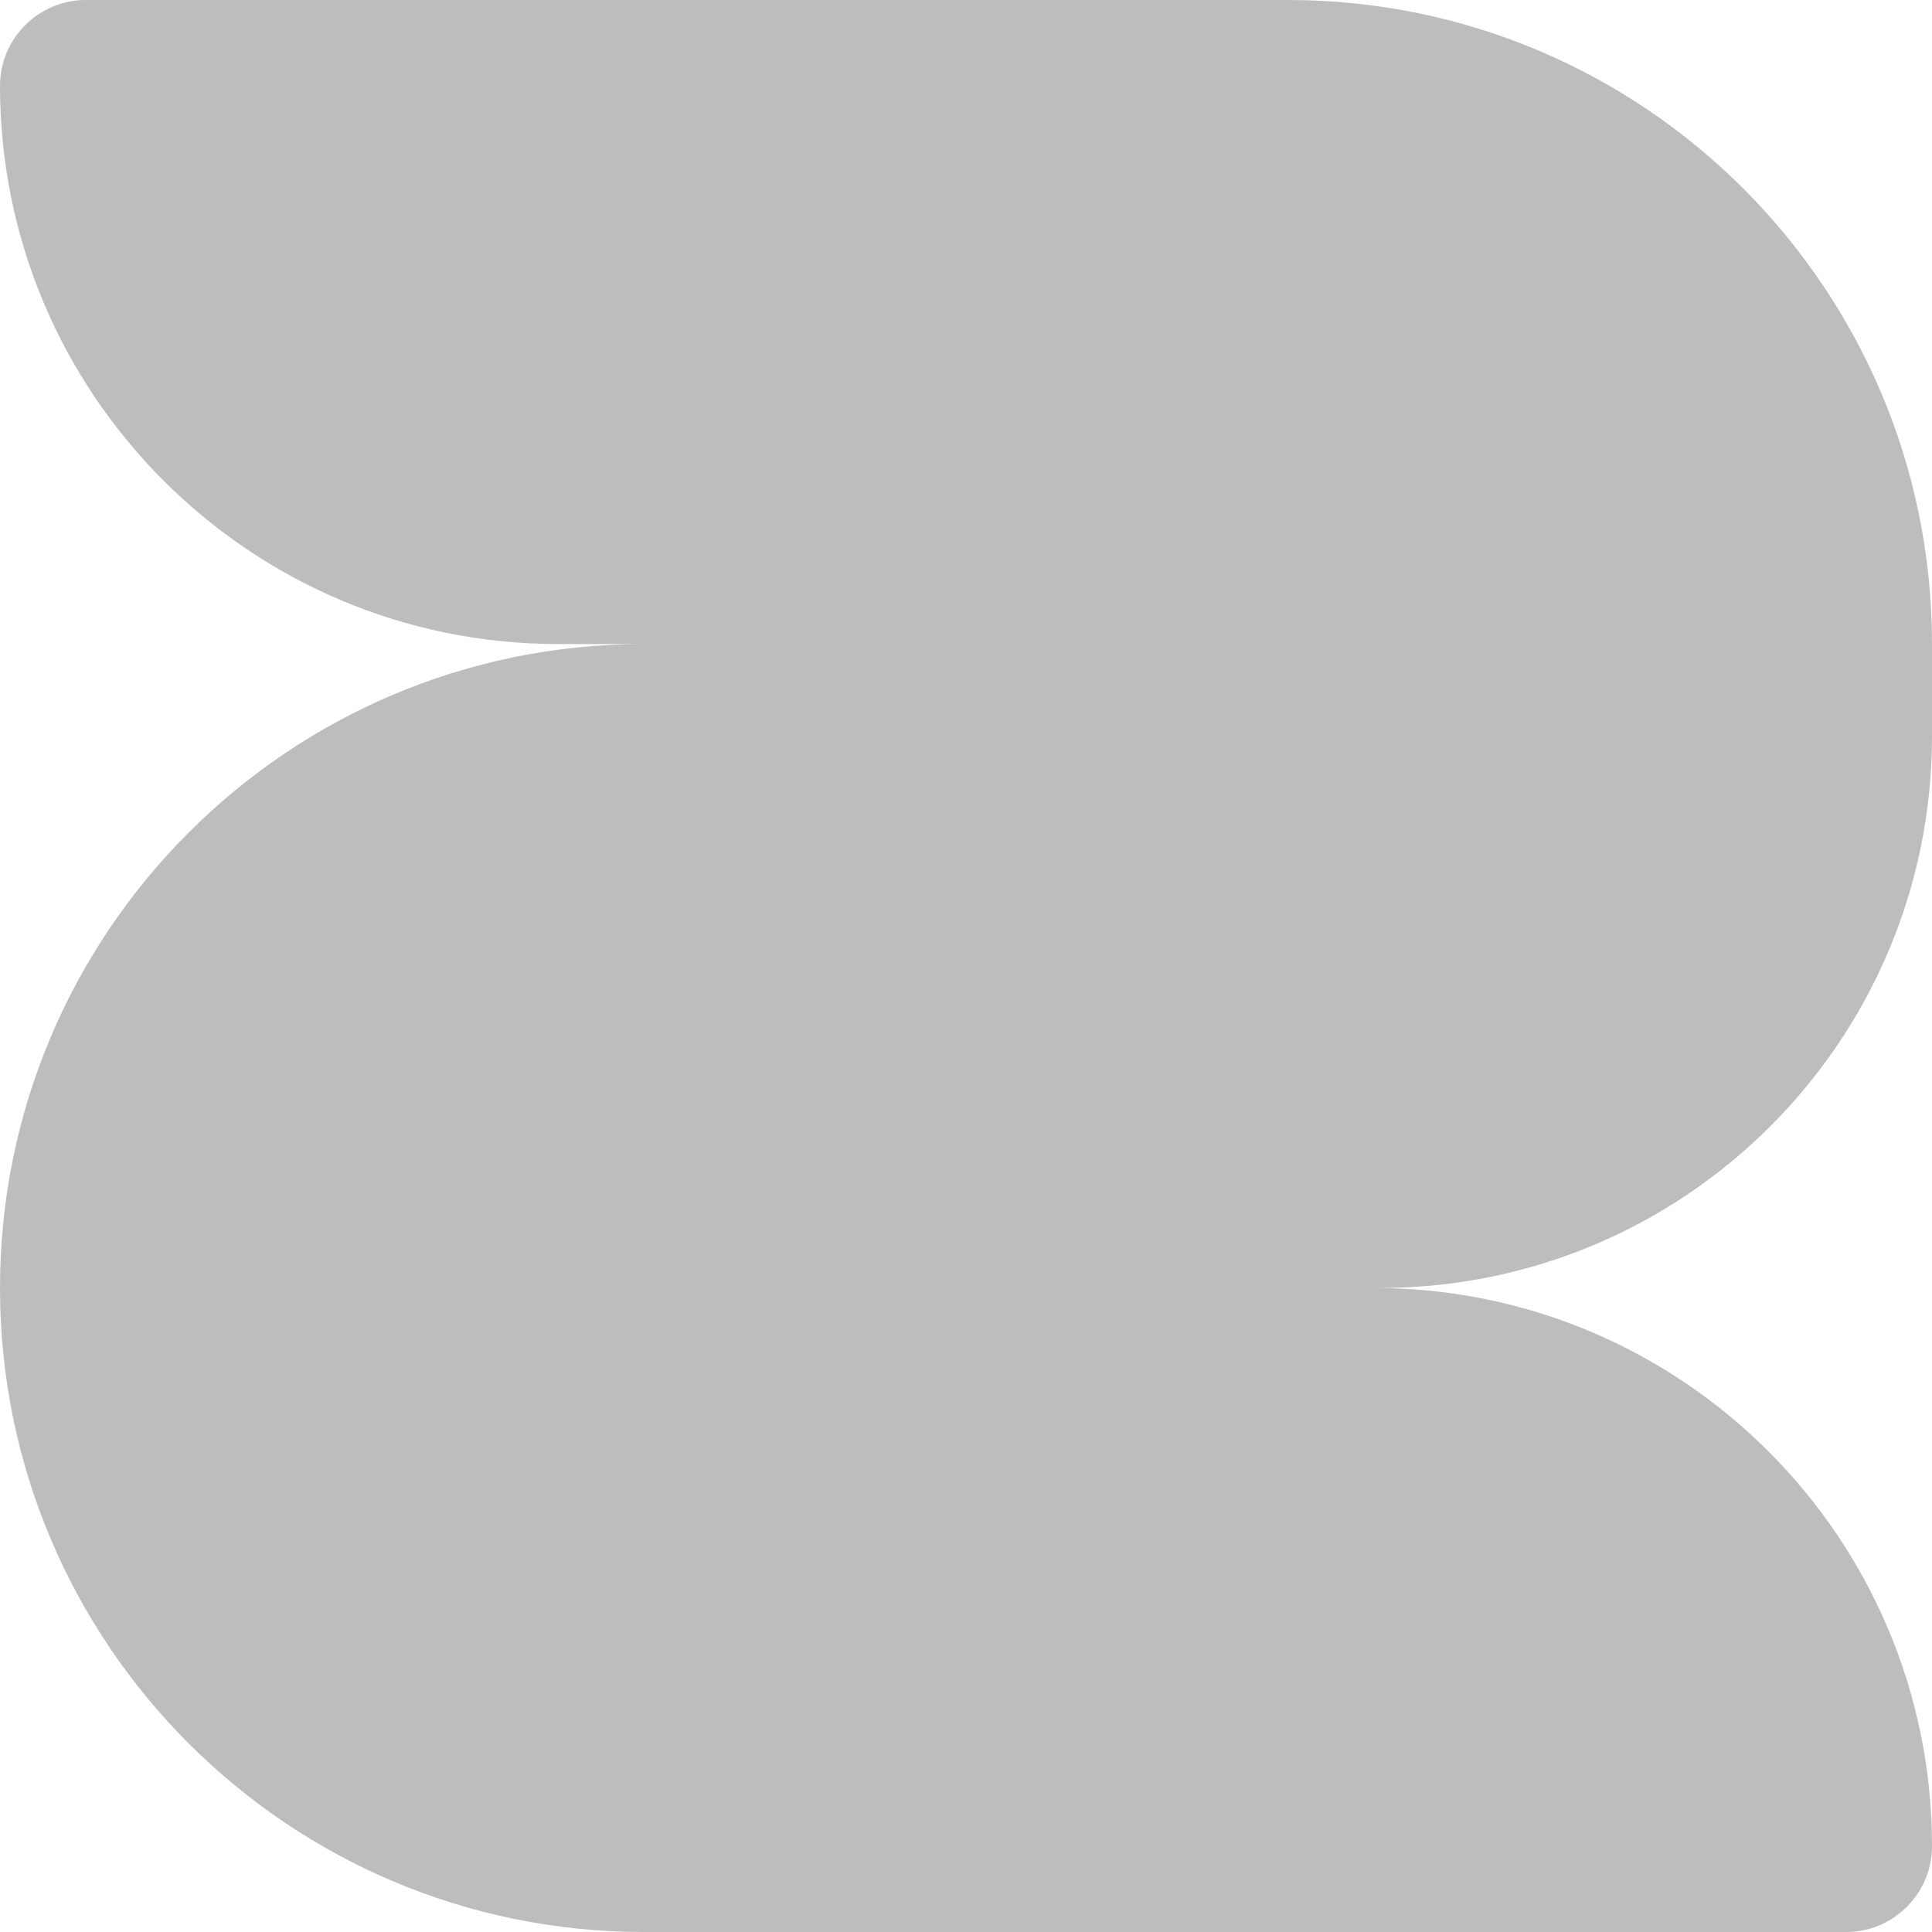
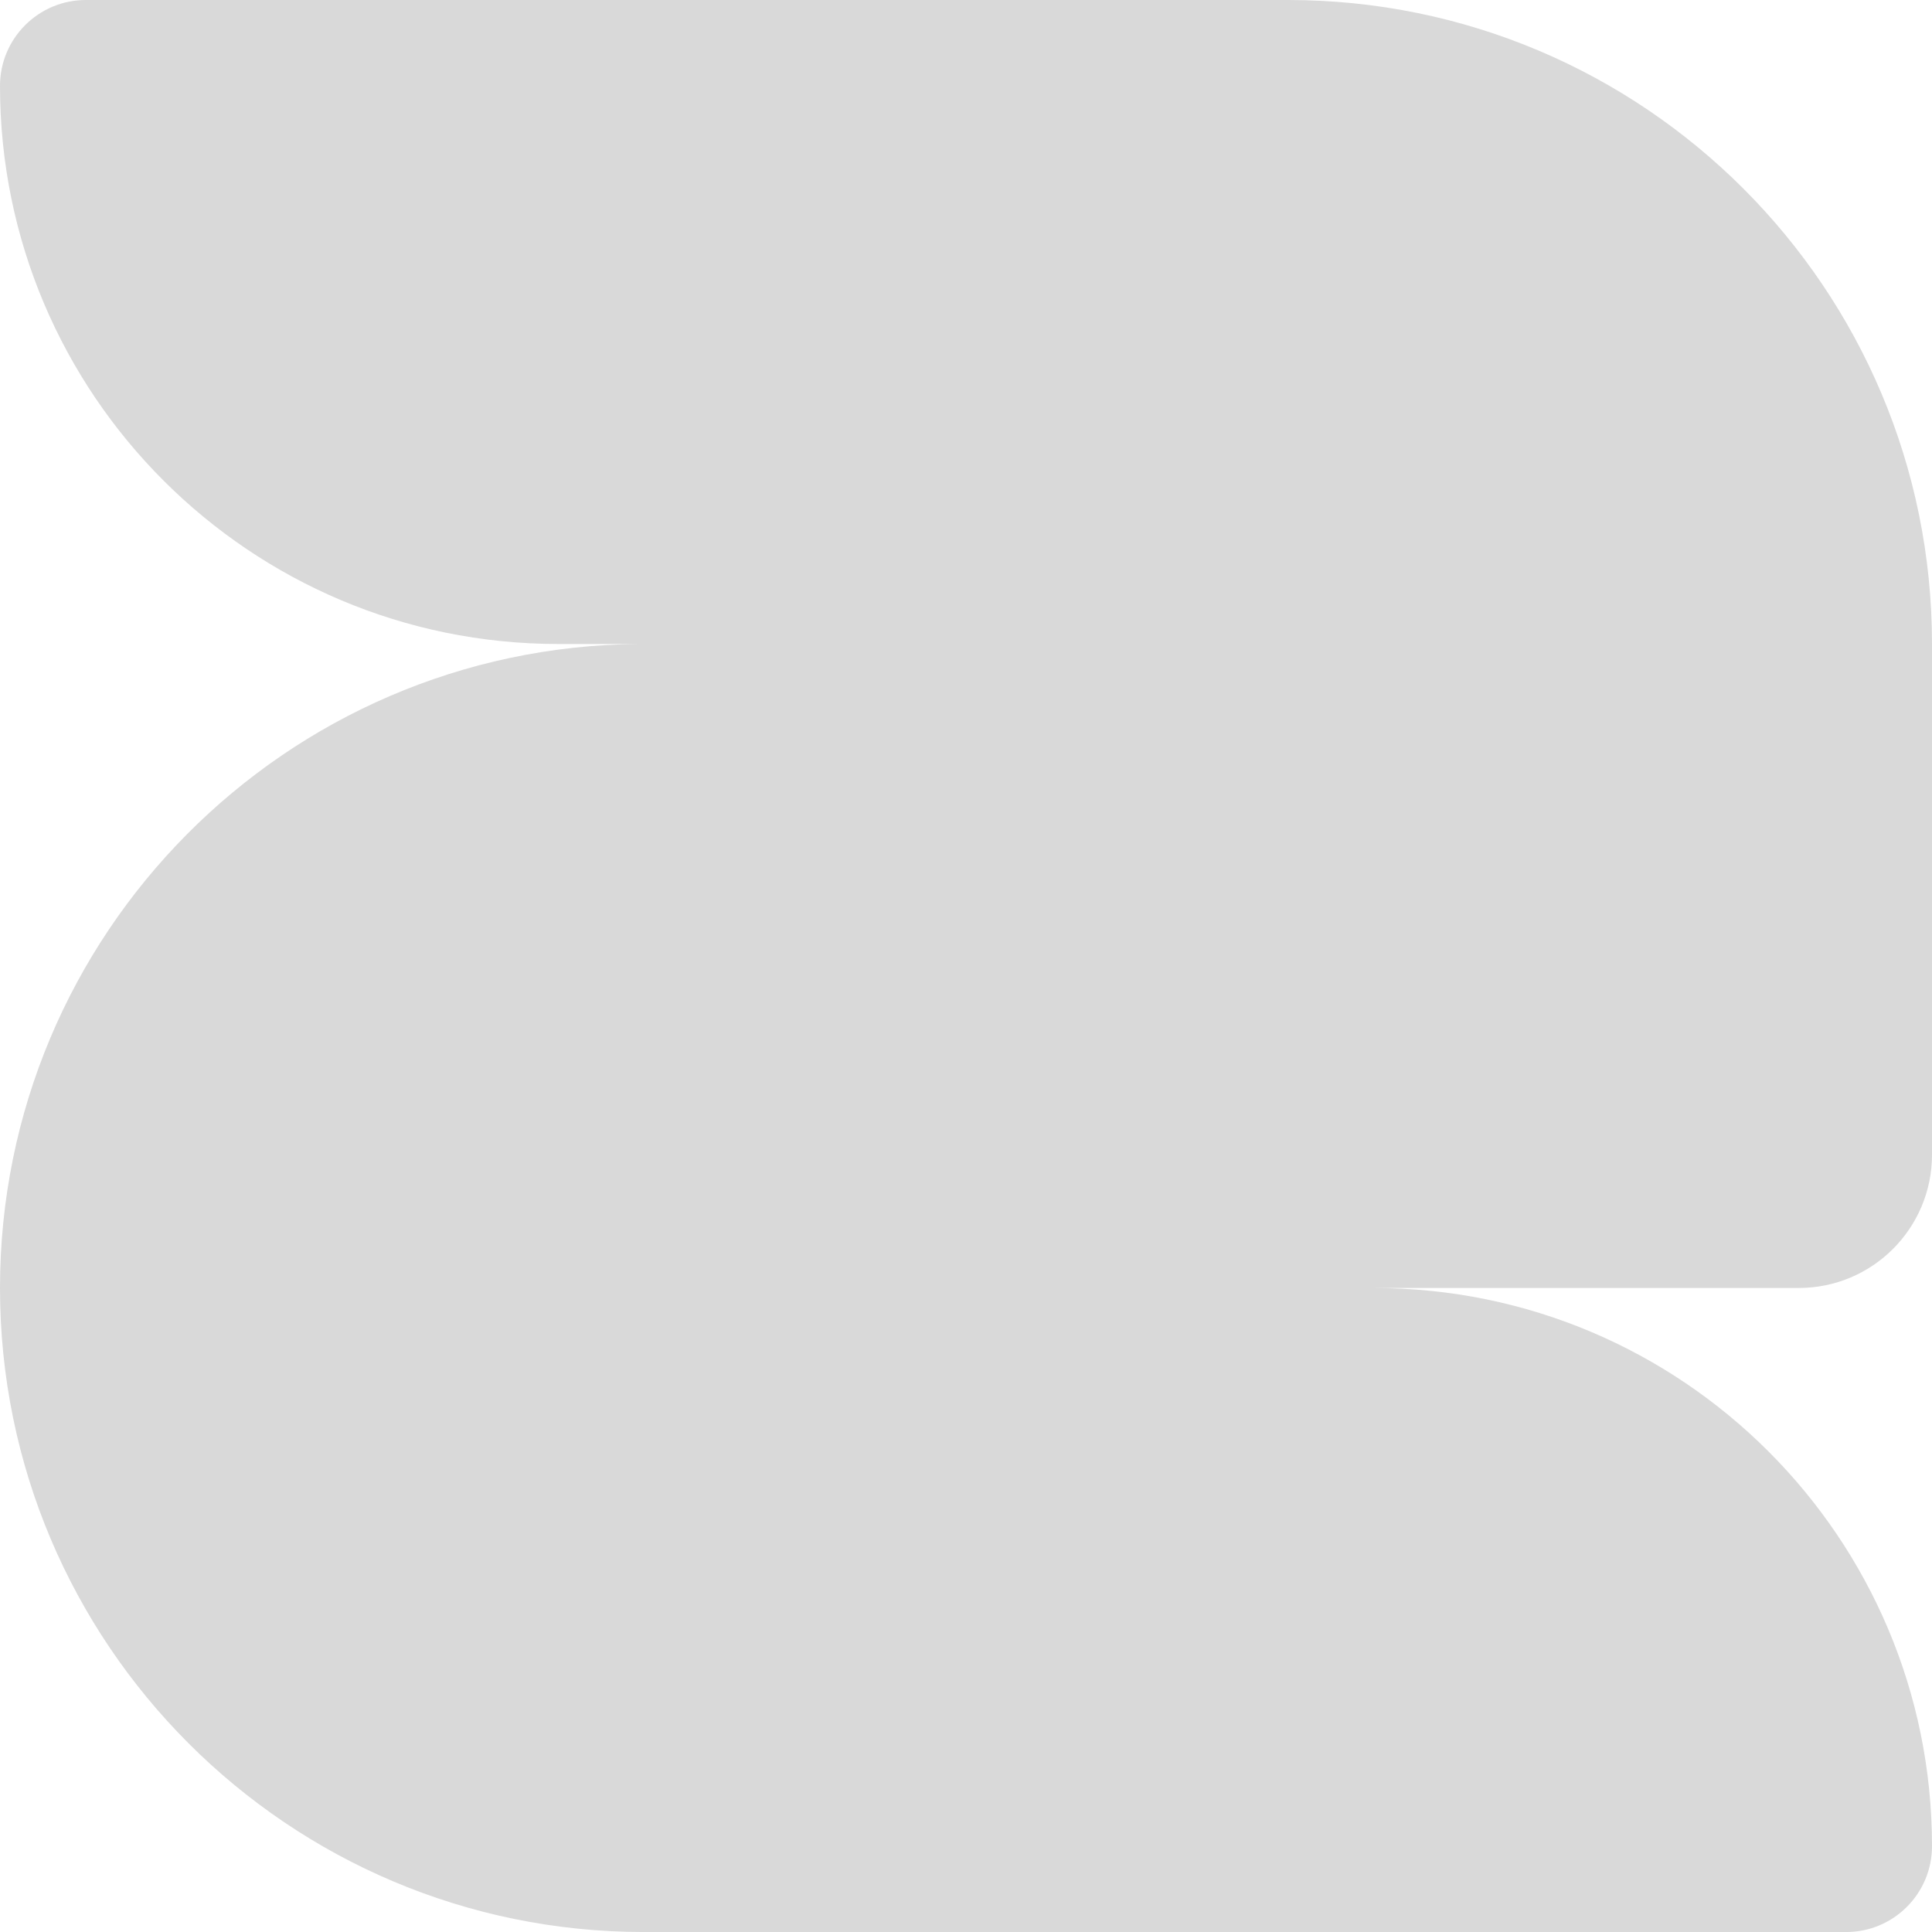
- <svg xmlns="http://www.w3.org/2000/svg" width="14" height="14" viewBox="0 0 14 14" fill="none">
-   <path fill-rule="evenodd" clip-rule="evenodd" d="M0 0.622C0 0.279 0.279 0 0.622 0H9.333C11.911 0 14 2.089 14 4.667V4.667V5.333C14 7.542 12.209 9.333 10 9.333H0C0 6.76 2.083 4.673 4.654 4.667H4.044C1.811 4.667 0 2.856 0 0.622ZM9.956 9.333H0C0 11.911 2.089 14 4.667 14H13.378C13.721 14 14 13.721 14 13.378C14 11.144 12.189 9.333 9.956 9.333Z" fill="#BDBDBD" />
+ <svg xmlns="http://www.w3.org/2000/svg" width="58" height="58" viewBox="0 0 58 58" fill="none">
+   <path fill-rule="evenodd" clip-rule="evenodd" d="M0 2.578C0 1.154 1.154 0 2.578 0H38.667C49.344 0 58 8.655 58 19.333V19.333V34.666C58 36.875 56.209 38.666 54 38.666H0C0 28.043 8.568 19.421 19.17 19.333H16.756C7.502 19.333 0 11.832 0 2.578ZM41.244 38.667H0C0 49.345 8.656 58.001 19.333 58.001H55.422C56.846 58.001 58 56.847 58 55.423C58 46.169 50.498 38.667 41.244 38.667Z" fill="#D9D9D9" />
</svg>
